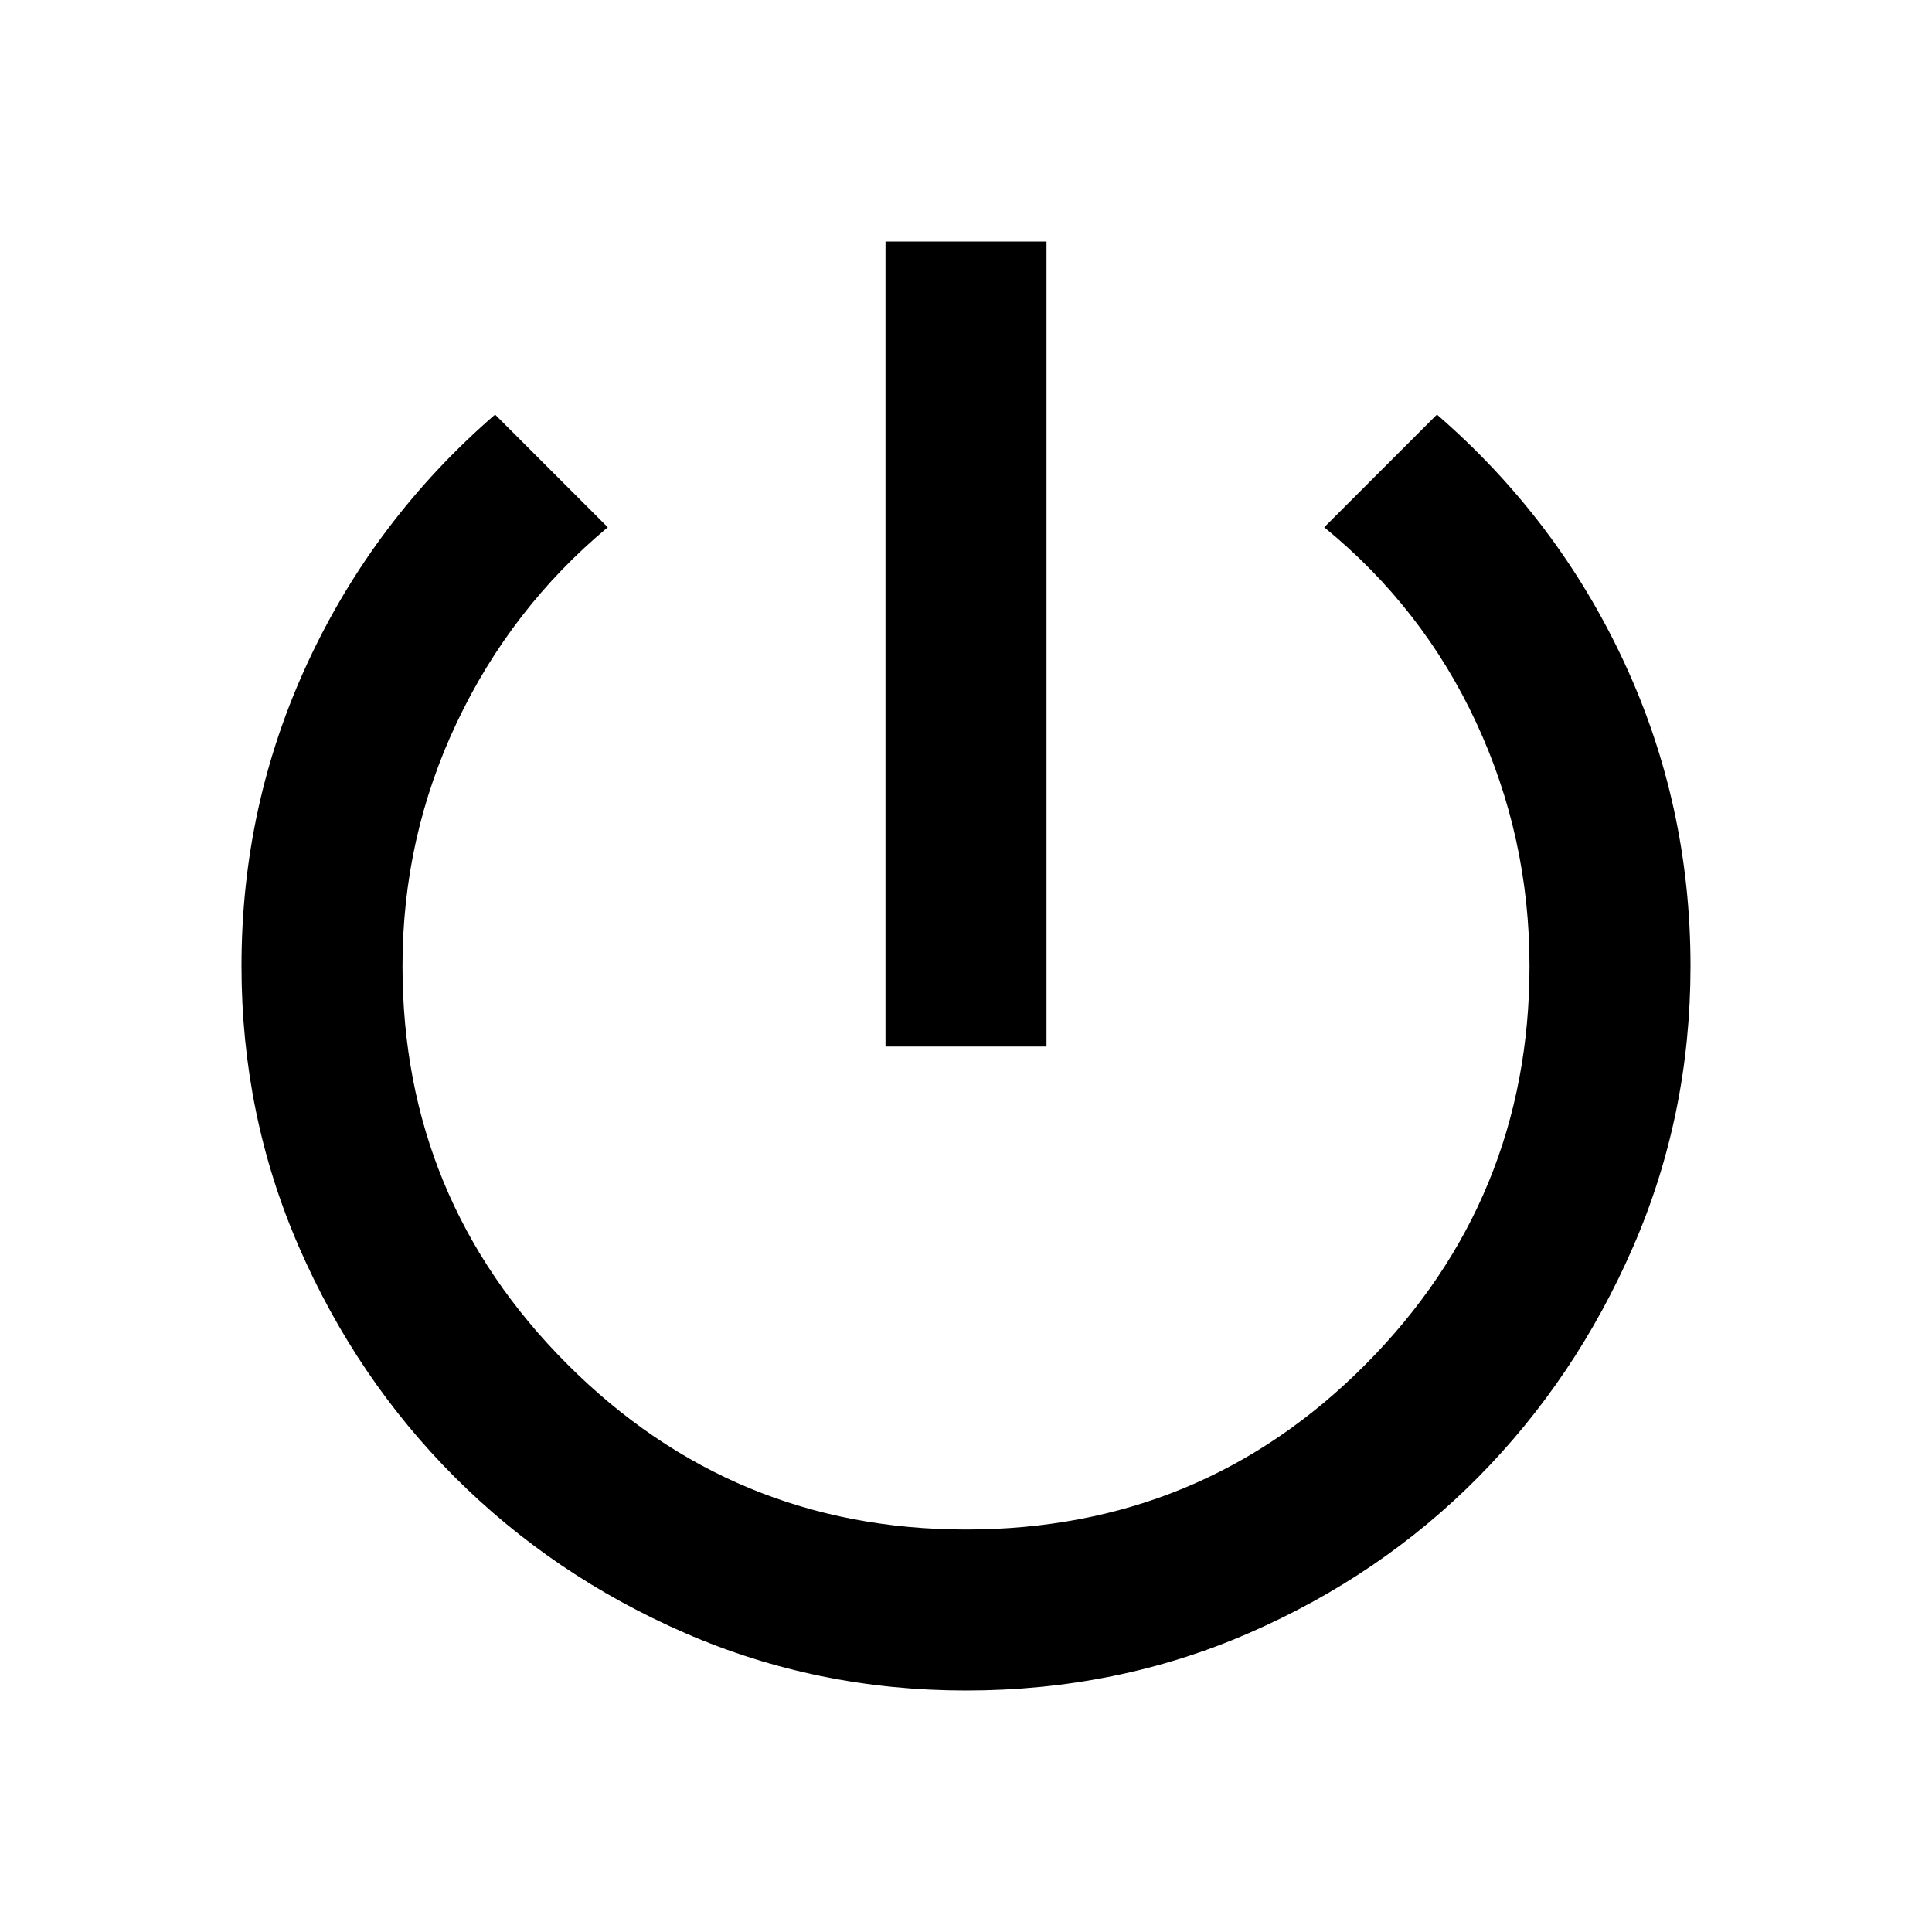
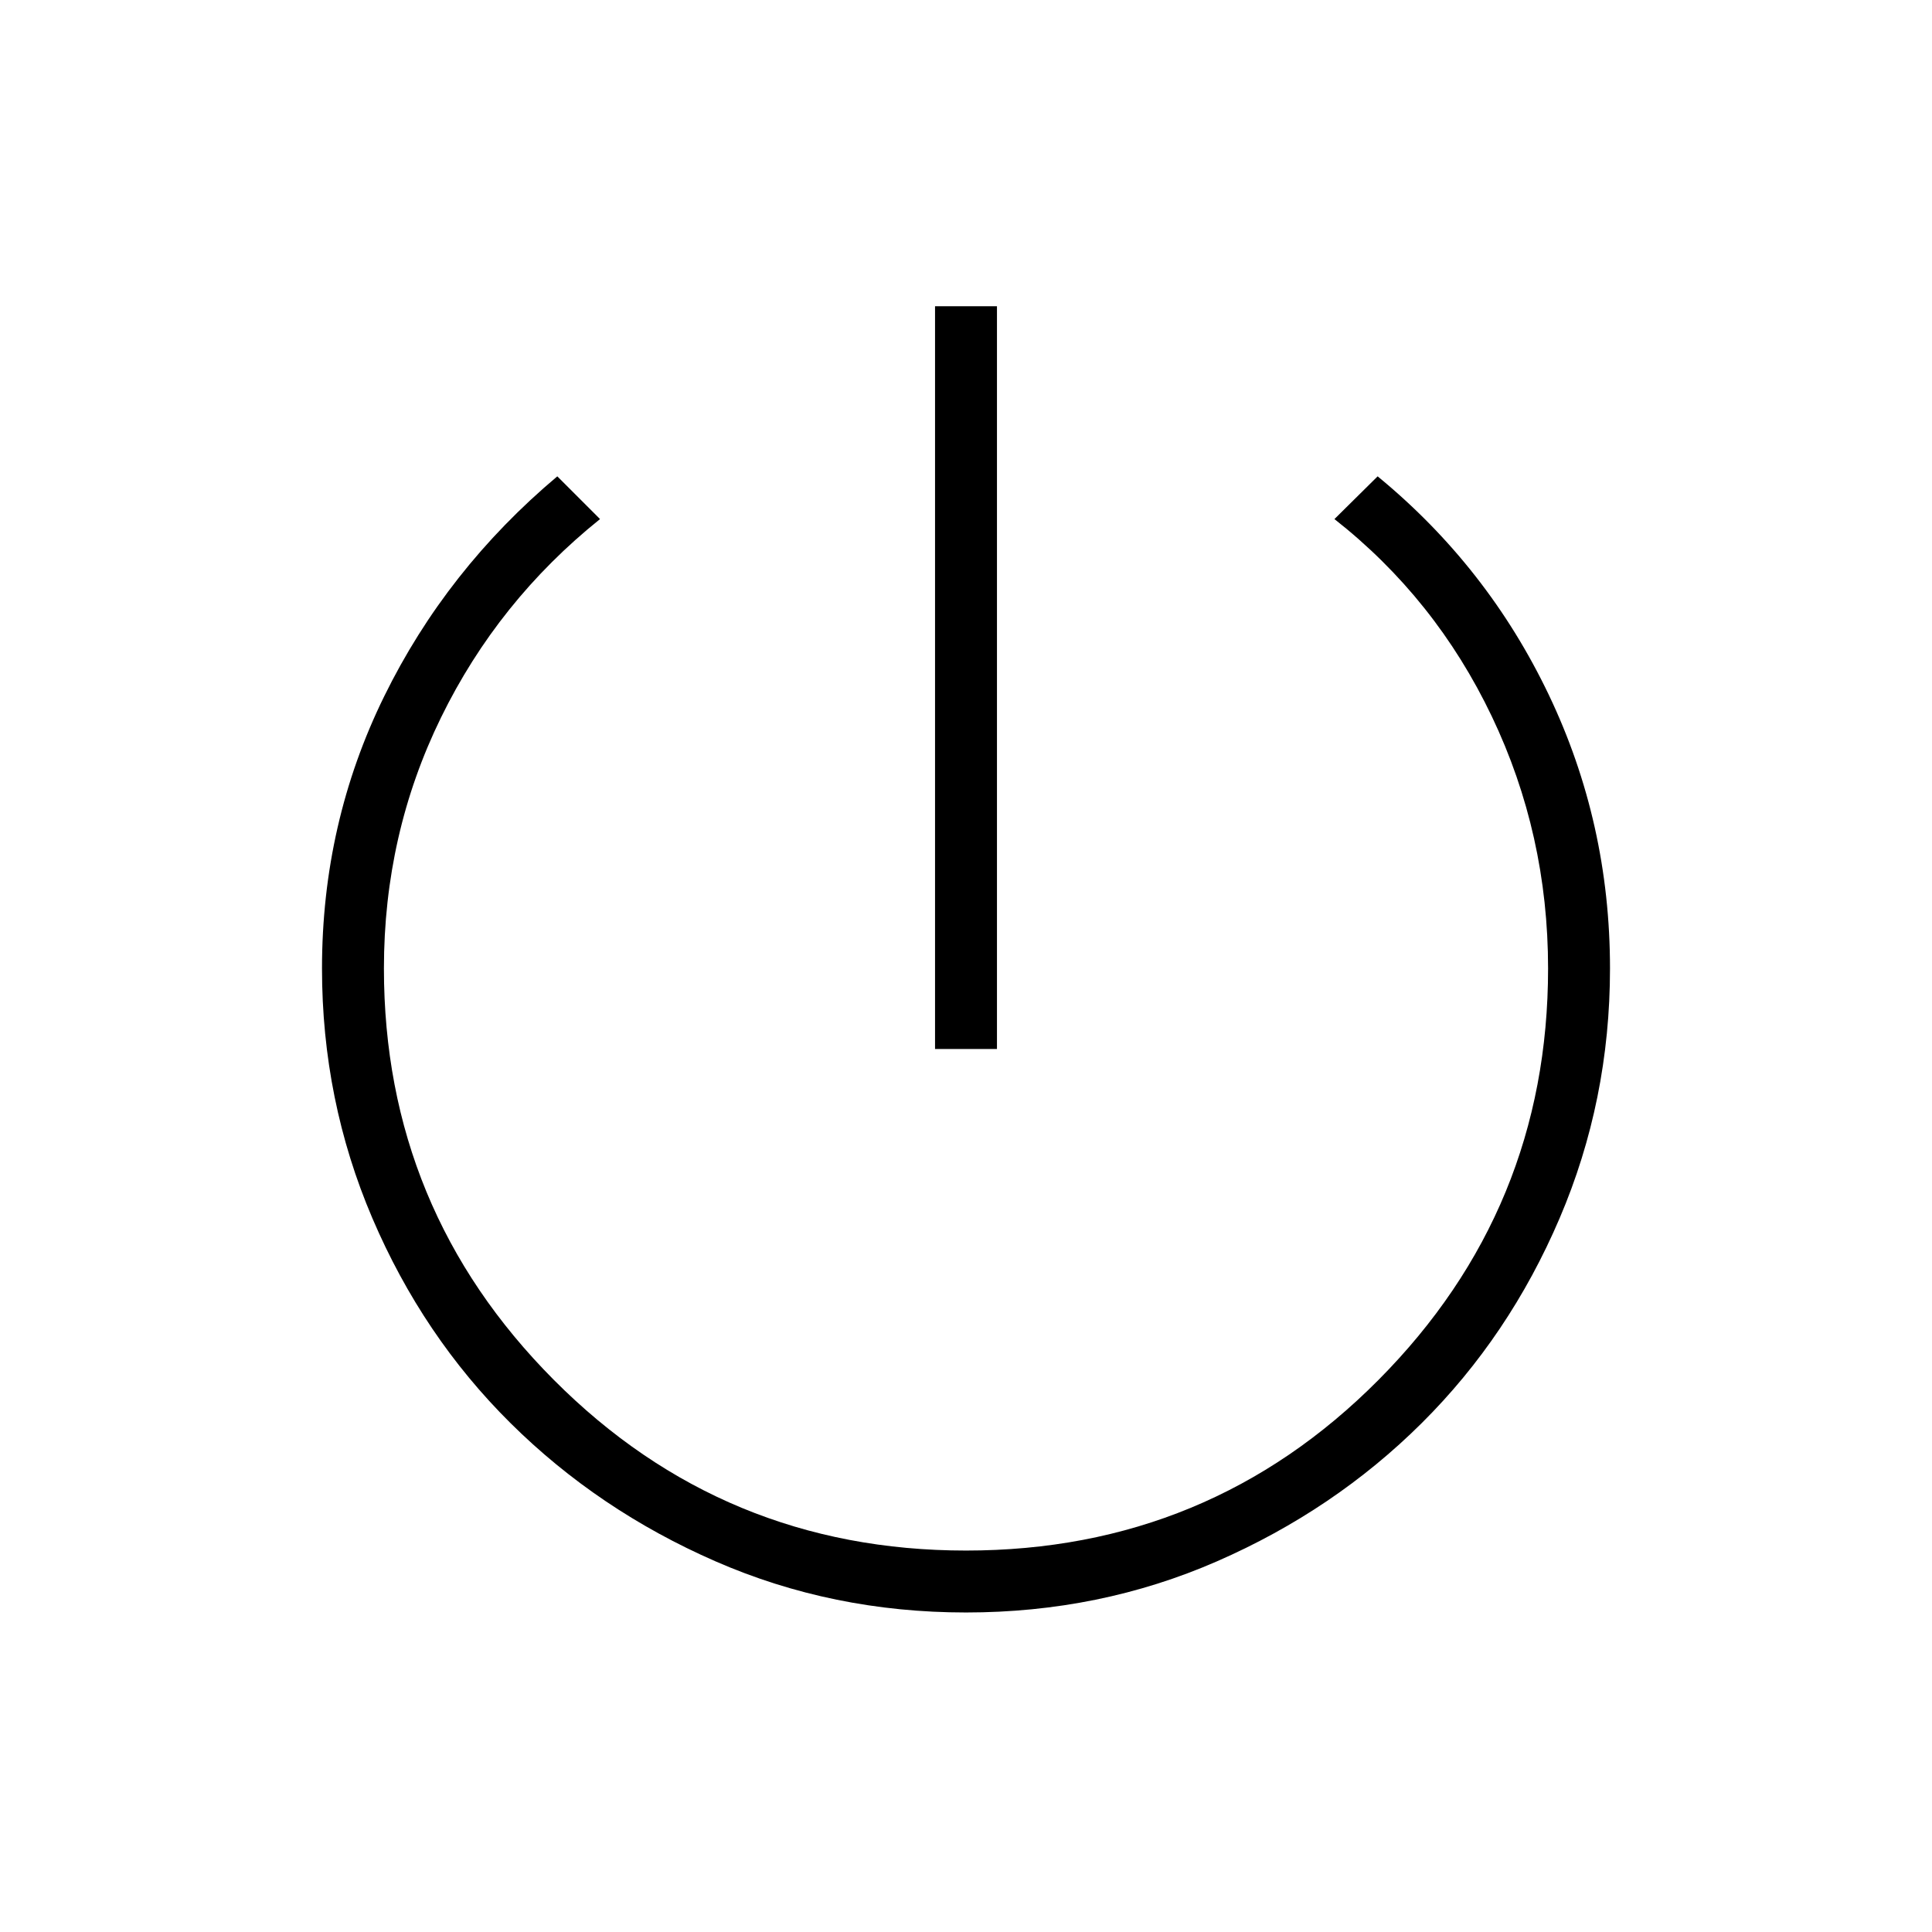
- <svg xmlns="http://www.w3.org/2000/svg" height="24" viewBox="0 -960 960 960" width="24">
-   <path d="M440-440v-400h80v400h-80Zm40 320q-74 0-139.5-28.5T226-226q-49-49-77.5-114.5T120-480q0-80 33-151t93-123l56 56q-48 40-75 97t-27 121q0 116 82 198t198 82q117 0 198.5-82T760-480q0-64-26.5-121T658-698l56-56q60 52 93 123t33 151q0 74-28.5 139.5t-77 114.5q-48.5 49-114 77.5T480-120Z" />
+ <svg xmlns="http://www.w3.org/2000/svg" height="48" viewBox="0 -960 960 960" width="48">
+   <path d="M464.615-438.769v-369.077h30.77v369.077h-30.77Zm15.385 280q-66.308 0-124.5-25.423-58.192-25.423-101.808-68.654-43.615-43.231-68.654-101.808Q160-413.231 160-478.769q0-72.308 30.923-135.27 30.923-62.961 86-109.269l21.231 21.231q-50.693 40.692-79.039 98.654-28.346 57.961-28.346 124.632 0 119.637 84.423 204.445Q359.615-189.538 480-189.538q120.742 0 204.986-84.808 84.245-84.808 84.245-204.445 0-66.671-27.962-125.247-27.961-58.577-78.192-98.039l21.462-21.231q54.615 44.846 85.038 108.539Q800-551.077 800-478.769q0 65.538-25.038 124.115-25.039 58.577-68.539 101.808-43.5 43.231-101.692 68.654Q546.539-158.769 480-158.769Z" />
</svg>
